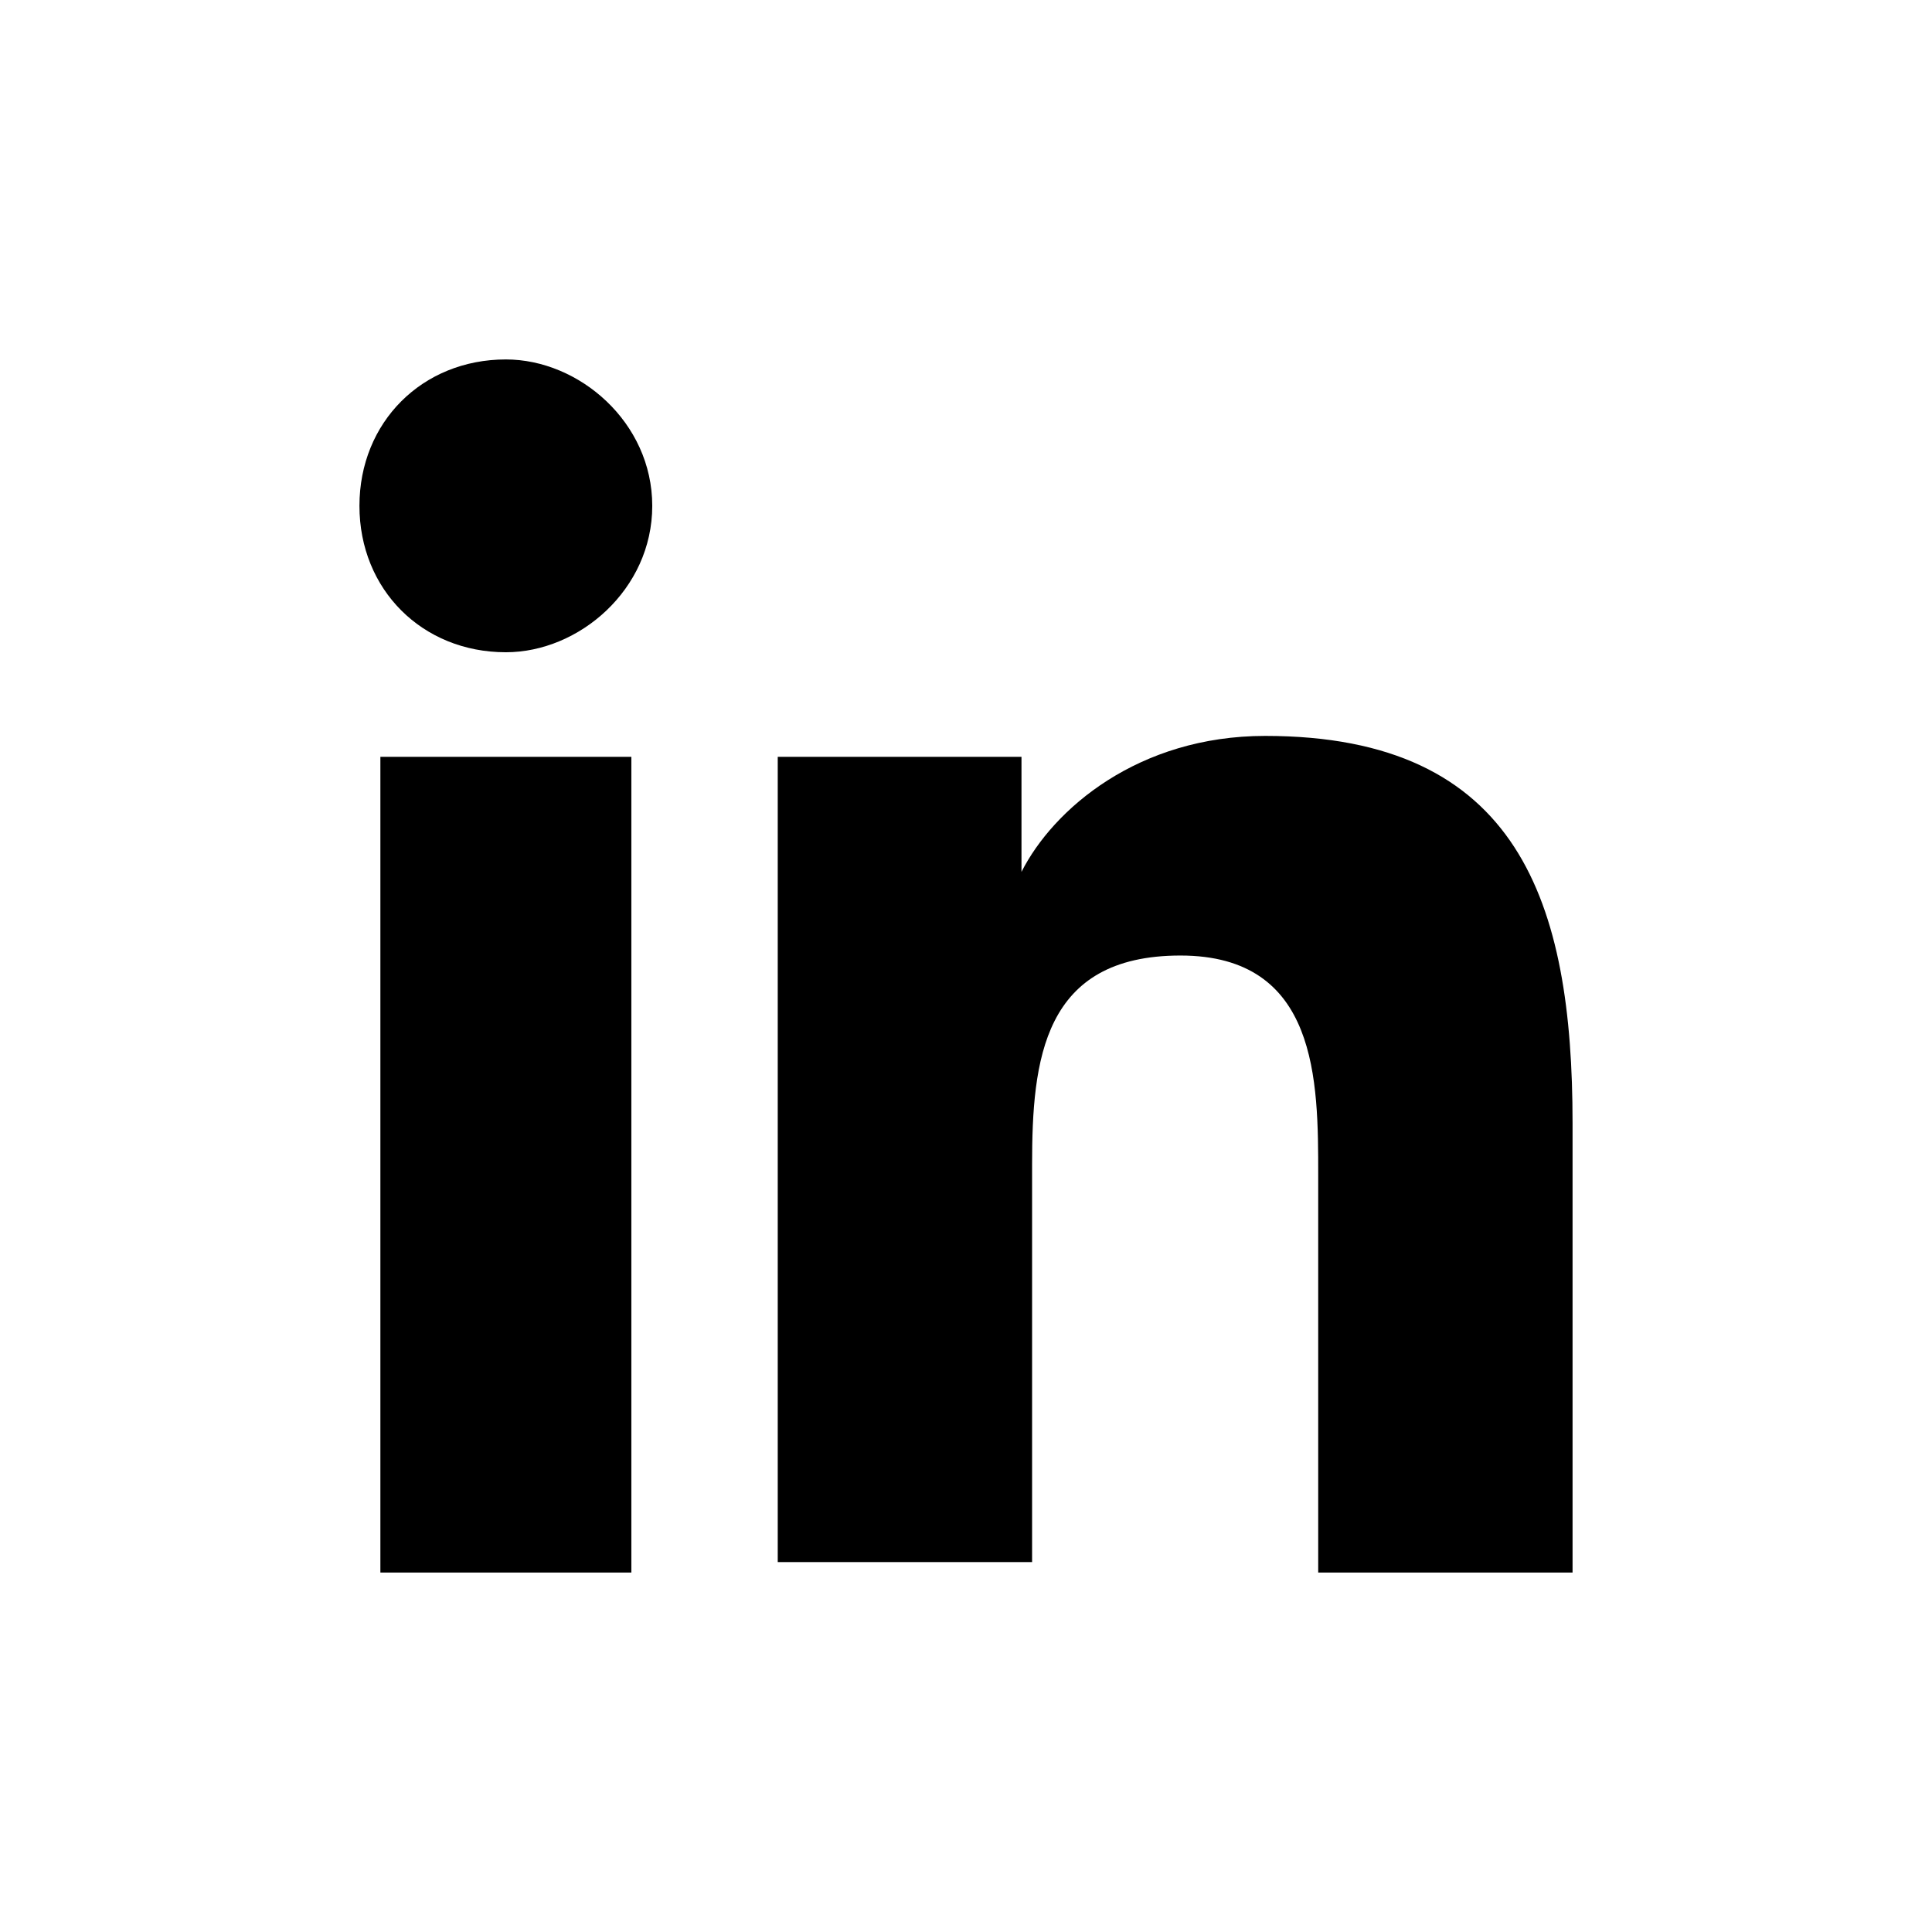
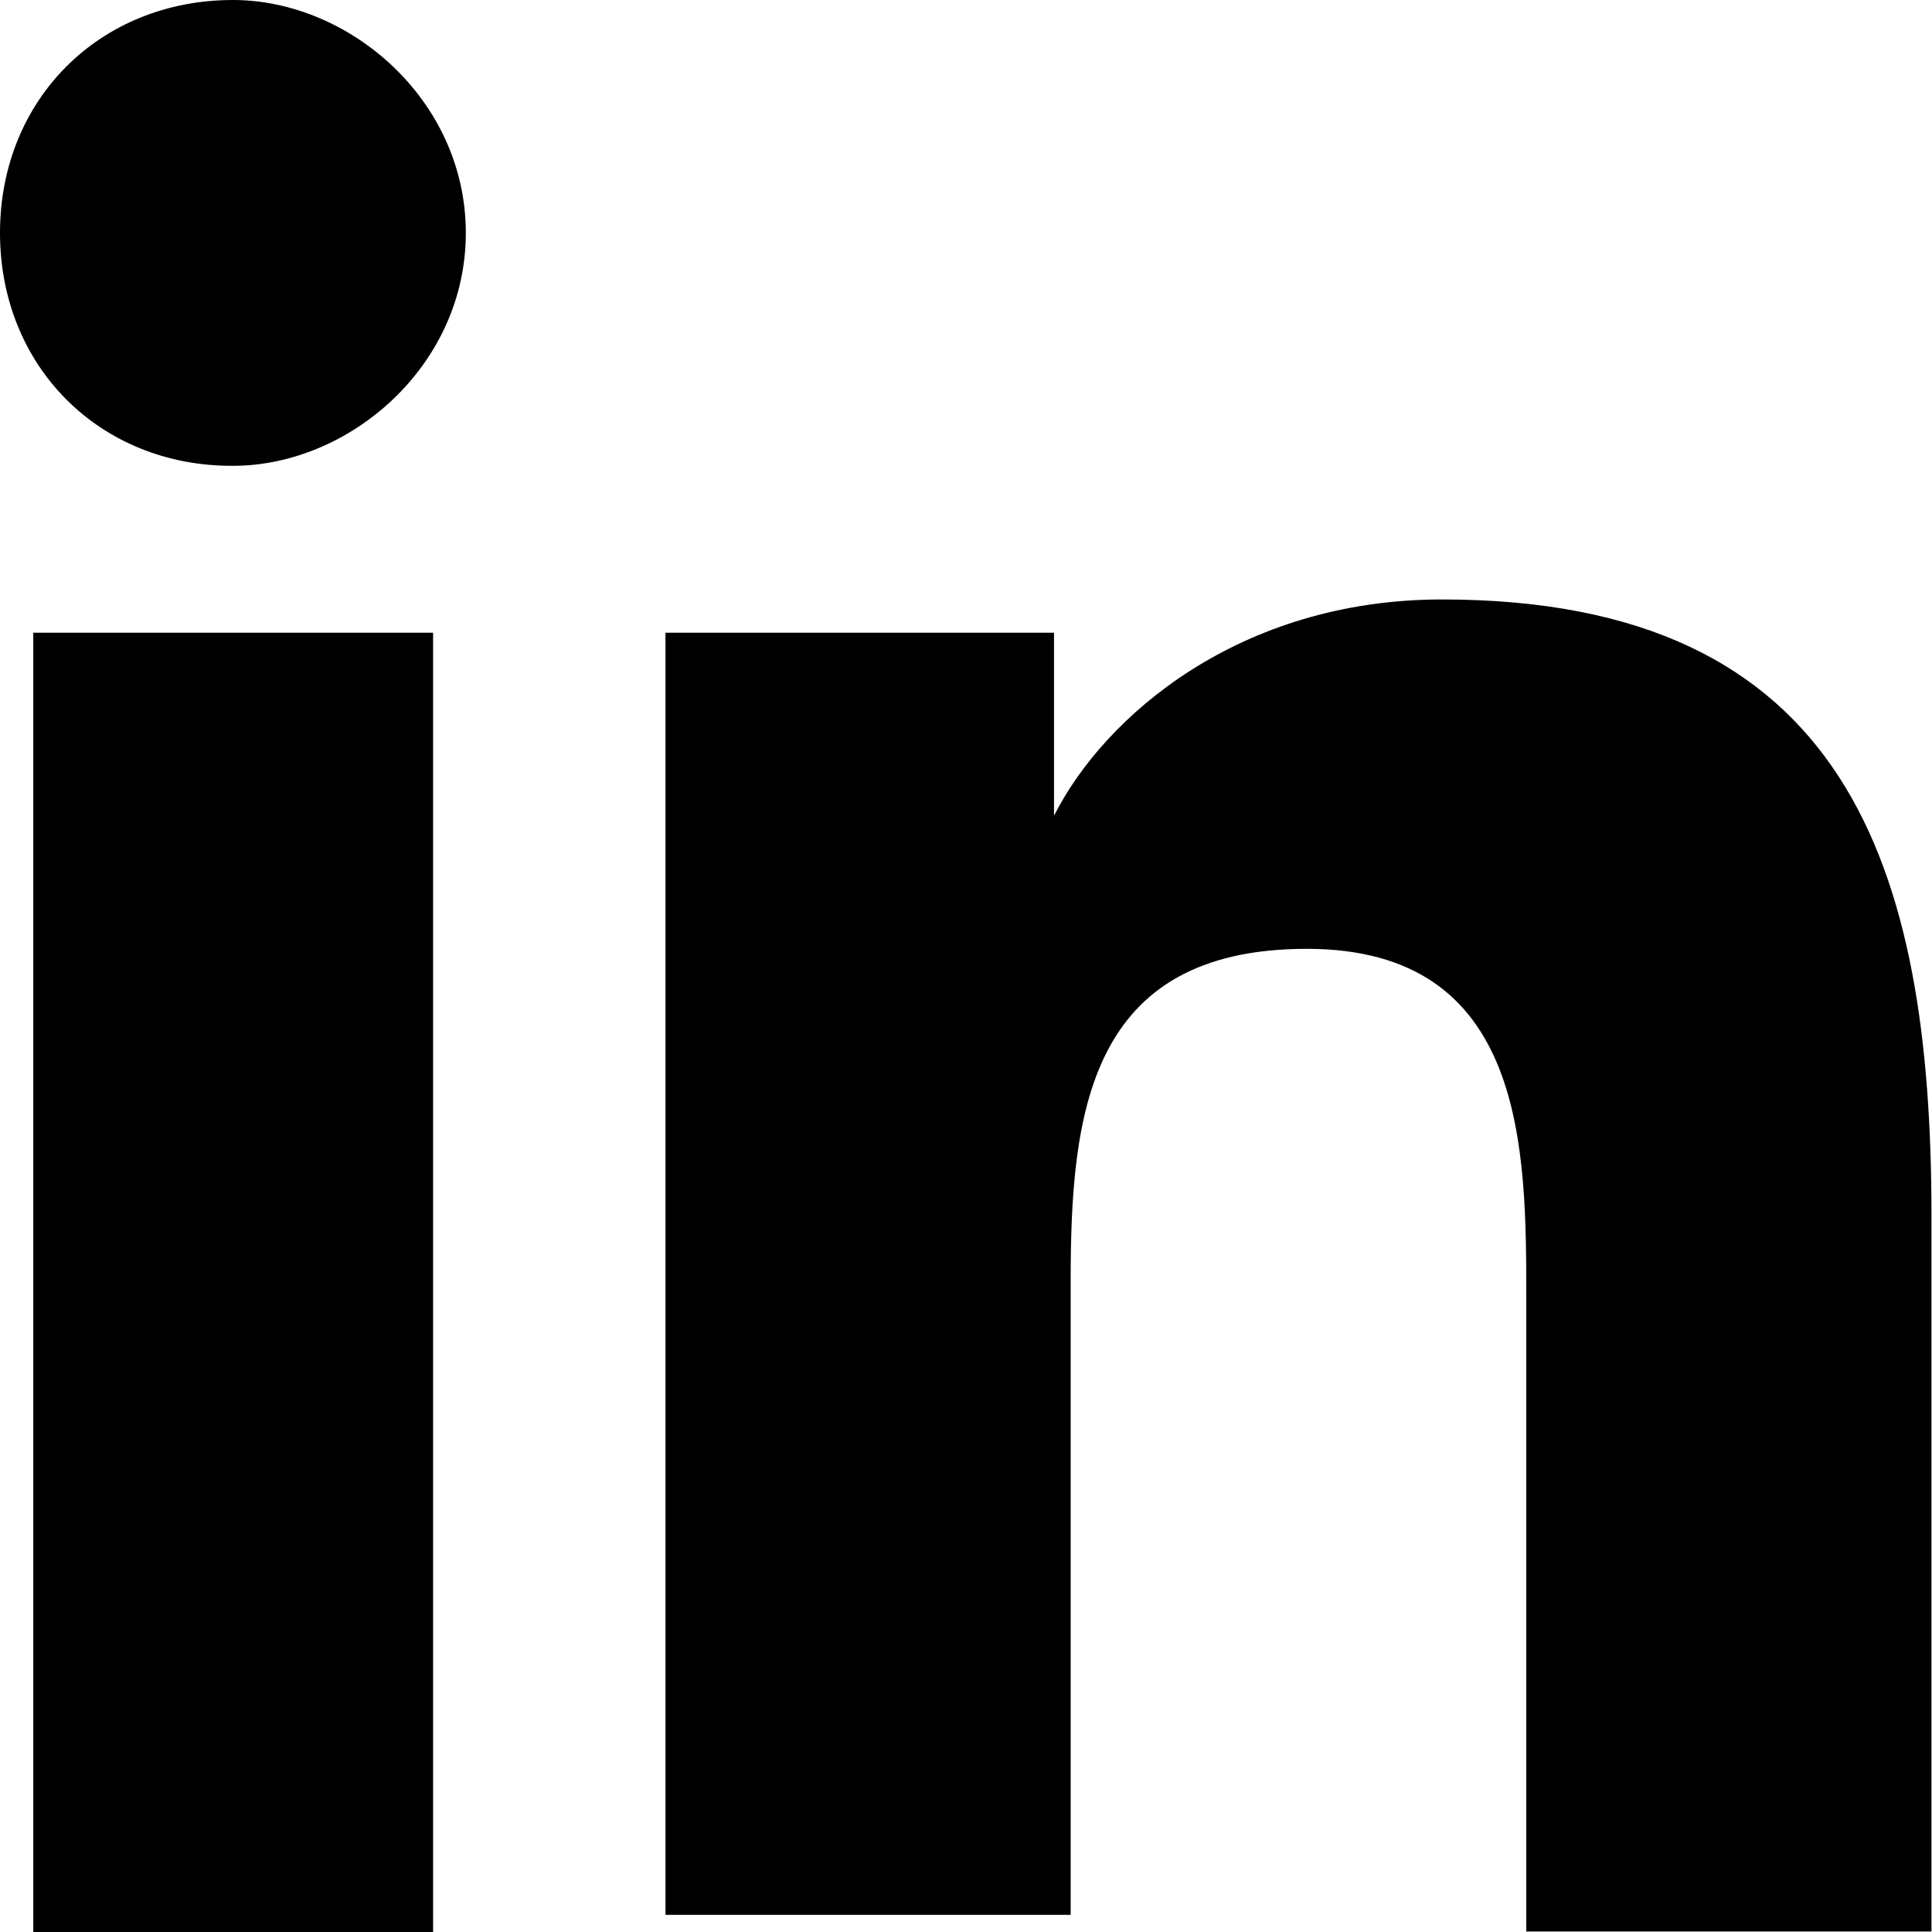
- <svg xmlns="http://www.w3.org/2000/svg" version="1.1" viewBox="-8 -8 43 43">
-   <g>
-     <path fill="currentColor" fill-rule="nonzero" d="M0.466,8.845 L6.052,8.845 L6.052,27 L0.466,27 L0.466,8.845 Z M3.259,0 C4.888,0 6.517,1.397 6.517,3.259 C6.517,5.121 4.888,6.517 3.259,6.517 C1.397,6.517 0,5.121 0,3.259 C0,1.397 1.397,0 3.259,0 Z" />
-     <path fill="currentColor" d="M9.31,8.845 L14.735,8.845 L14.735,11.405 C15.443,10.009 17.33,8.379 20.16,8.379 C25.821,8.379 27,12.103 27,16.991 L27,27 L21.339,27 L21.339,18.155 C21.339,16.06 21.339,13.267 18.273,13.267 C15.207,13.267 14.971,15.595 14.971,17.922 L14.971,26.767 L9.31,26.767 L9.31,8.845 Z" />
-   </g>
+ <svg xmlns="http://www.w3.org/2000/svg" id="Layer_1" width="36" height="36" viewBox="0 0 36 36">
+   <path d="M.62,11.79h7.45v24.21H.62V11.79ZM4.34,0c2.17,0,4.34,1.86,4.34,4.34s-2.17,4.34-4.34,4.34C1.86,8.69,0,6.83,0,4.34S1.86,0,4.34,0Z" />
+   <path d="M12.41,11.79h7.23v3.41c.94-1.86,3.46-4.03,7.23-4.03,7.55,0,9.12,4.97,9.12,11.48v13.34h-7.55v-11.79c0-2.79,0-6.52-4.09-6.52s-4.4,3.1-4.4,6.21v11.79h-7.55V11.79Z" />
</svg>
